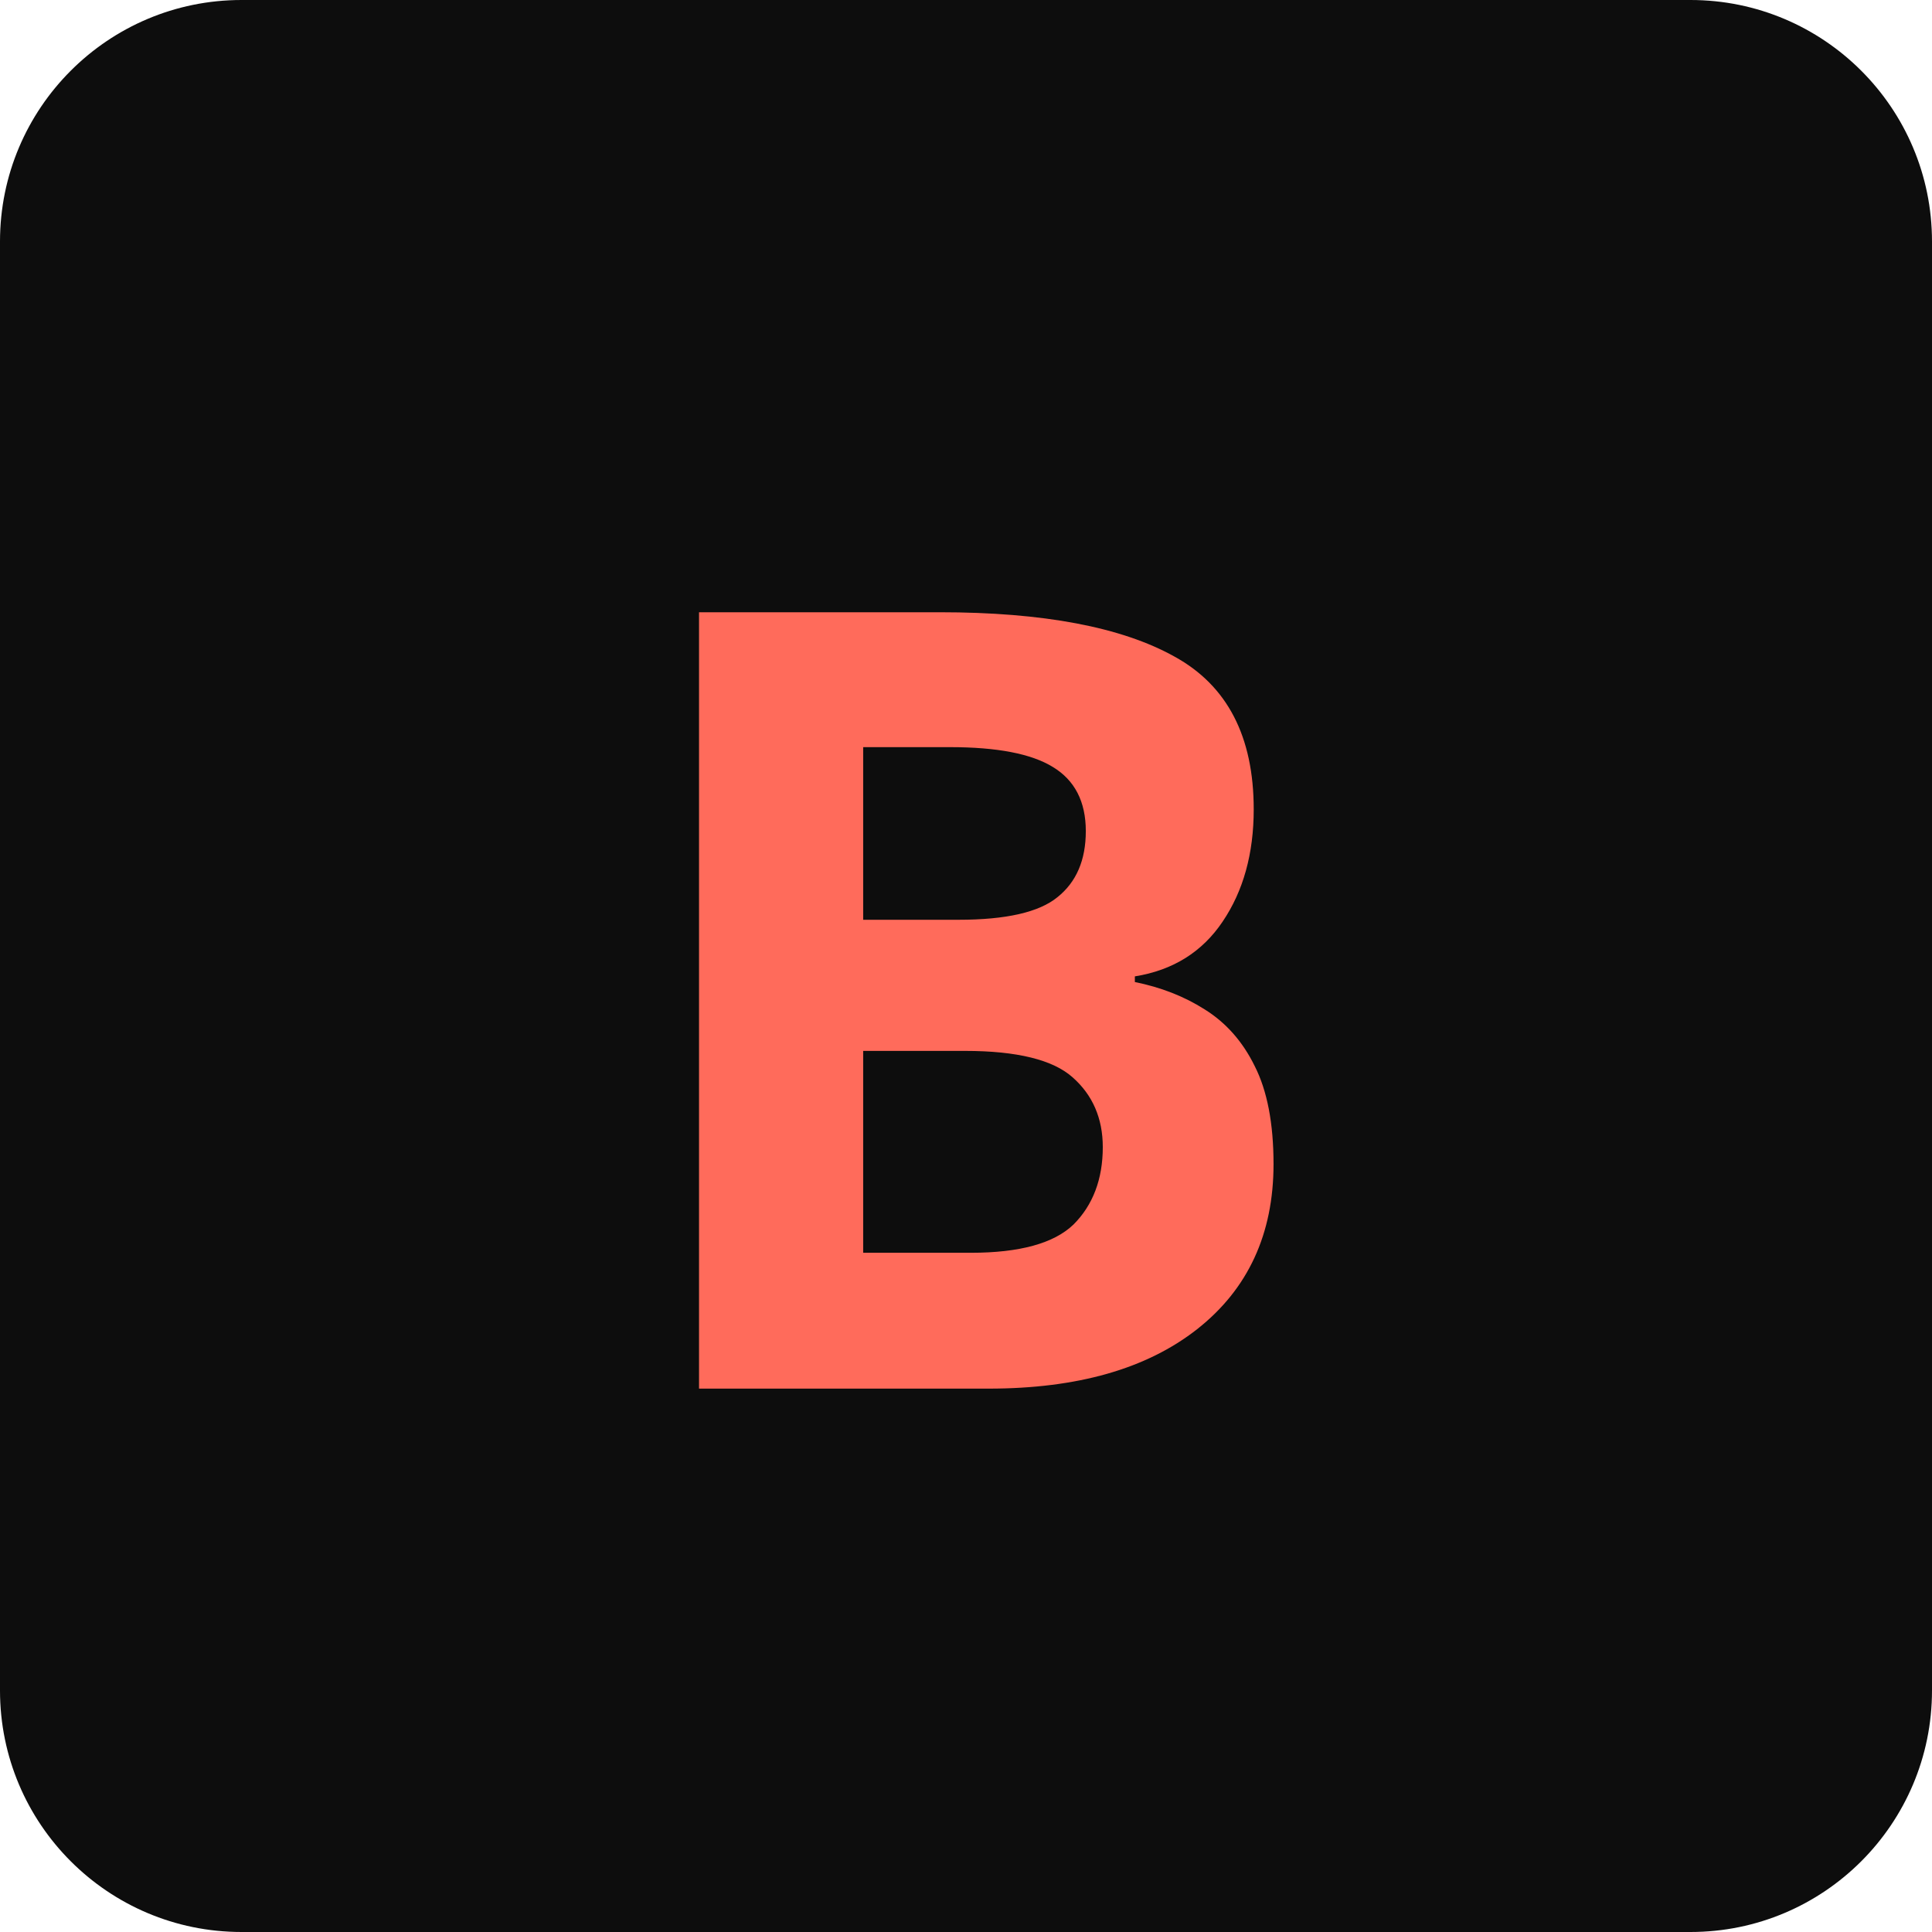
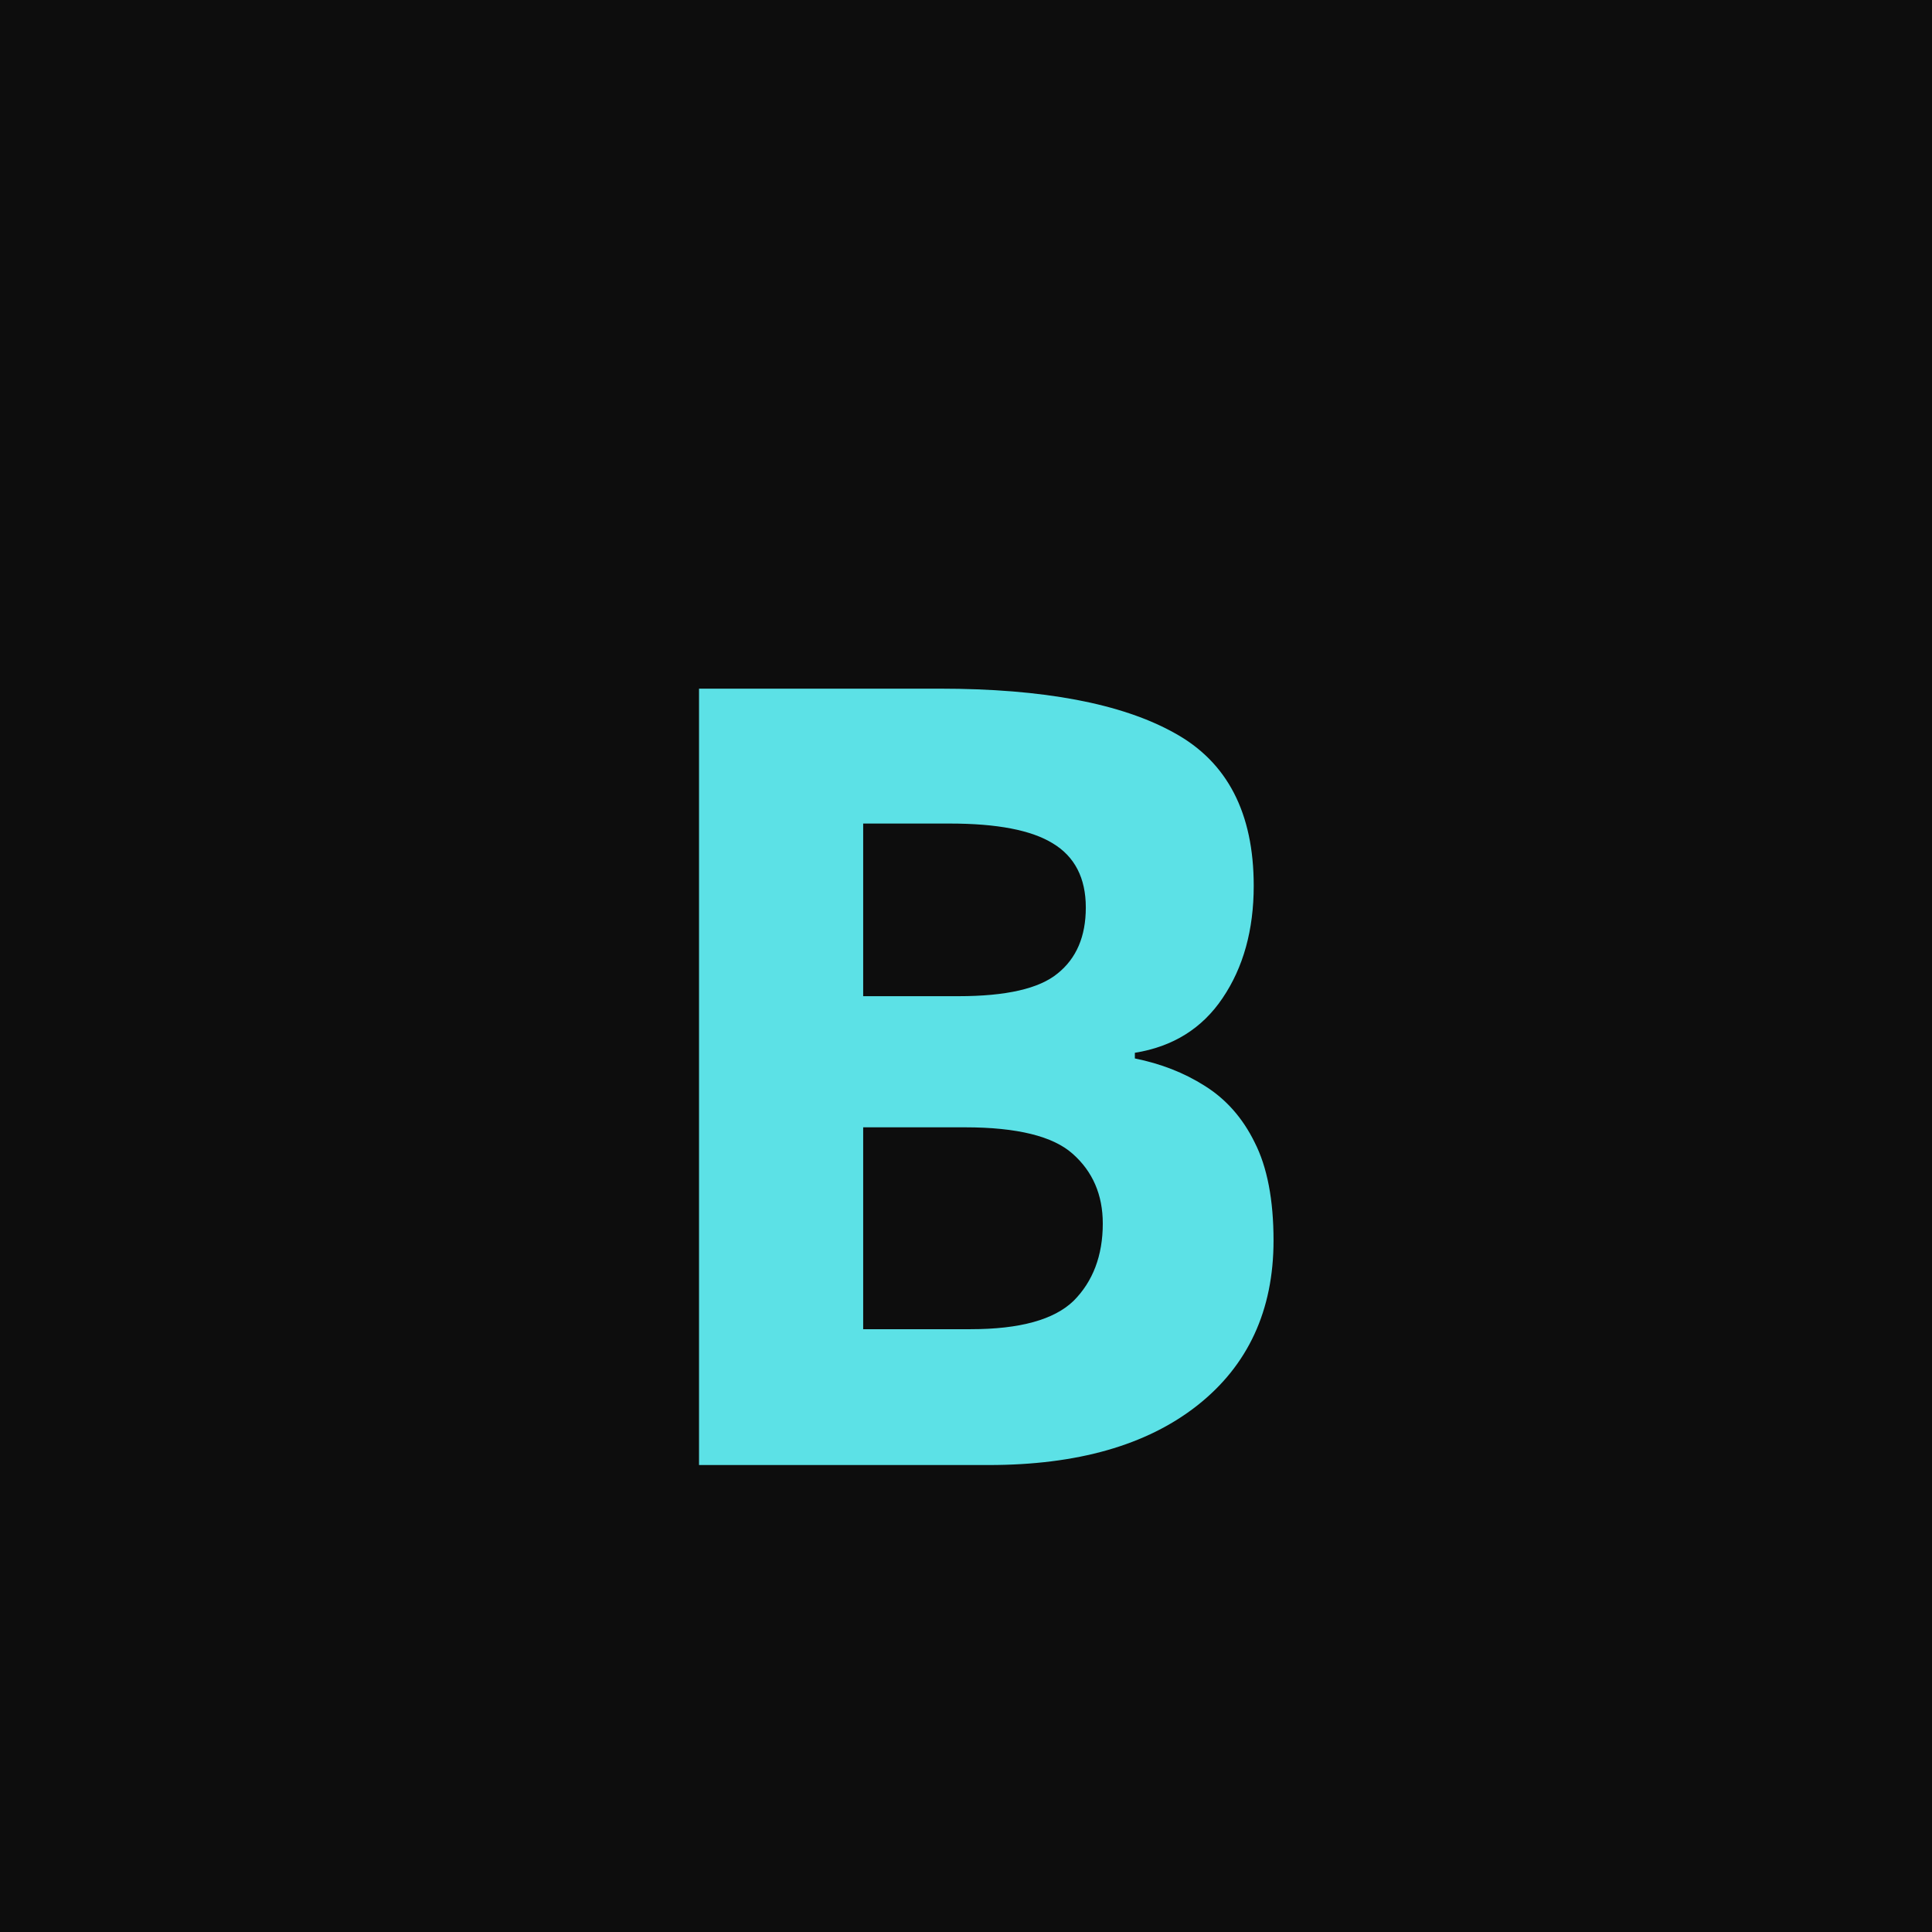
<svg xmlns="http://www.w3.org/2000/svg" viewBox="0 0 32 32">
-   <rect width="32" height="32" rx="4" fill="#0D0D0D" />
-   <text x="16" y="23" font-family="Arial Black" font-size="18" fill="#FF6B5B" text-anchor="middle" font-weight="900">B</text>
+   <rect width="32" height="32" fill="#0D0D0D" />
+   <text x="50%" y="54%" dominant-baseline="central" text-anchor="middle" font-family="Arial Black, sans-serif" font-size="18" font-weight="bold" fill="#5CE1E6">B</text>
</svg>
